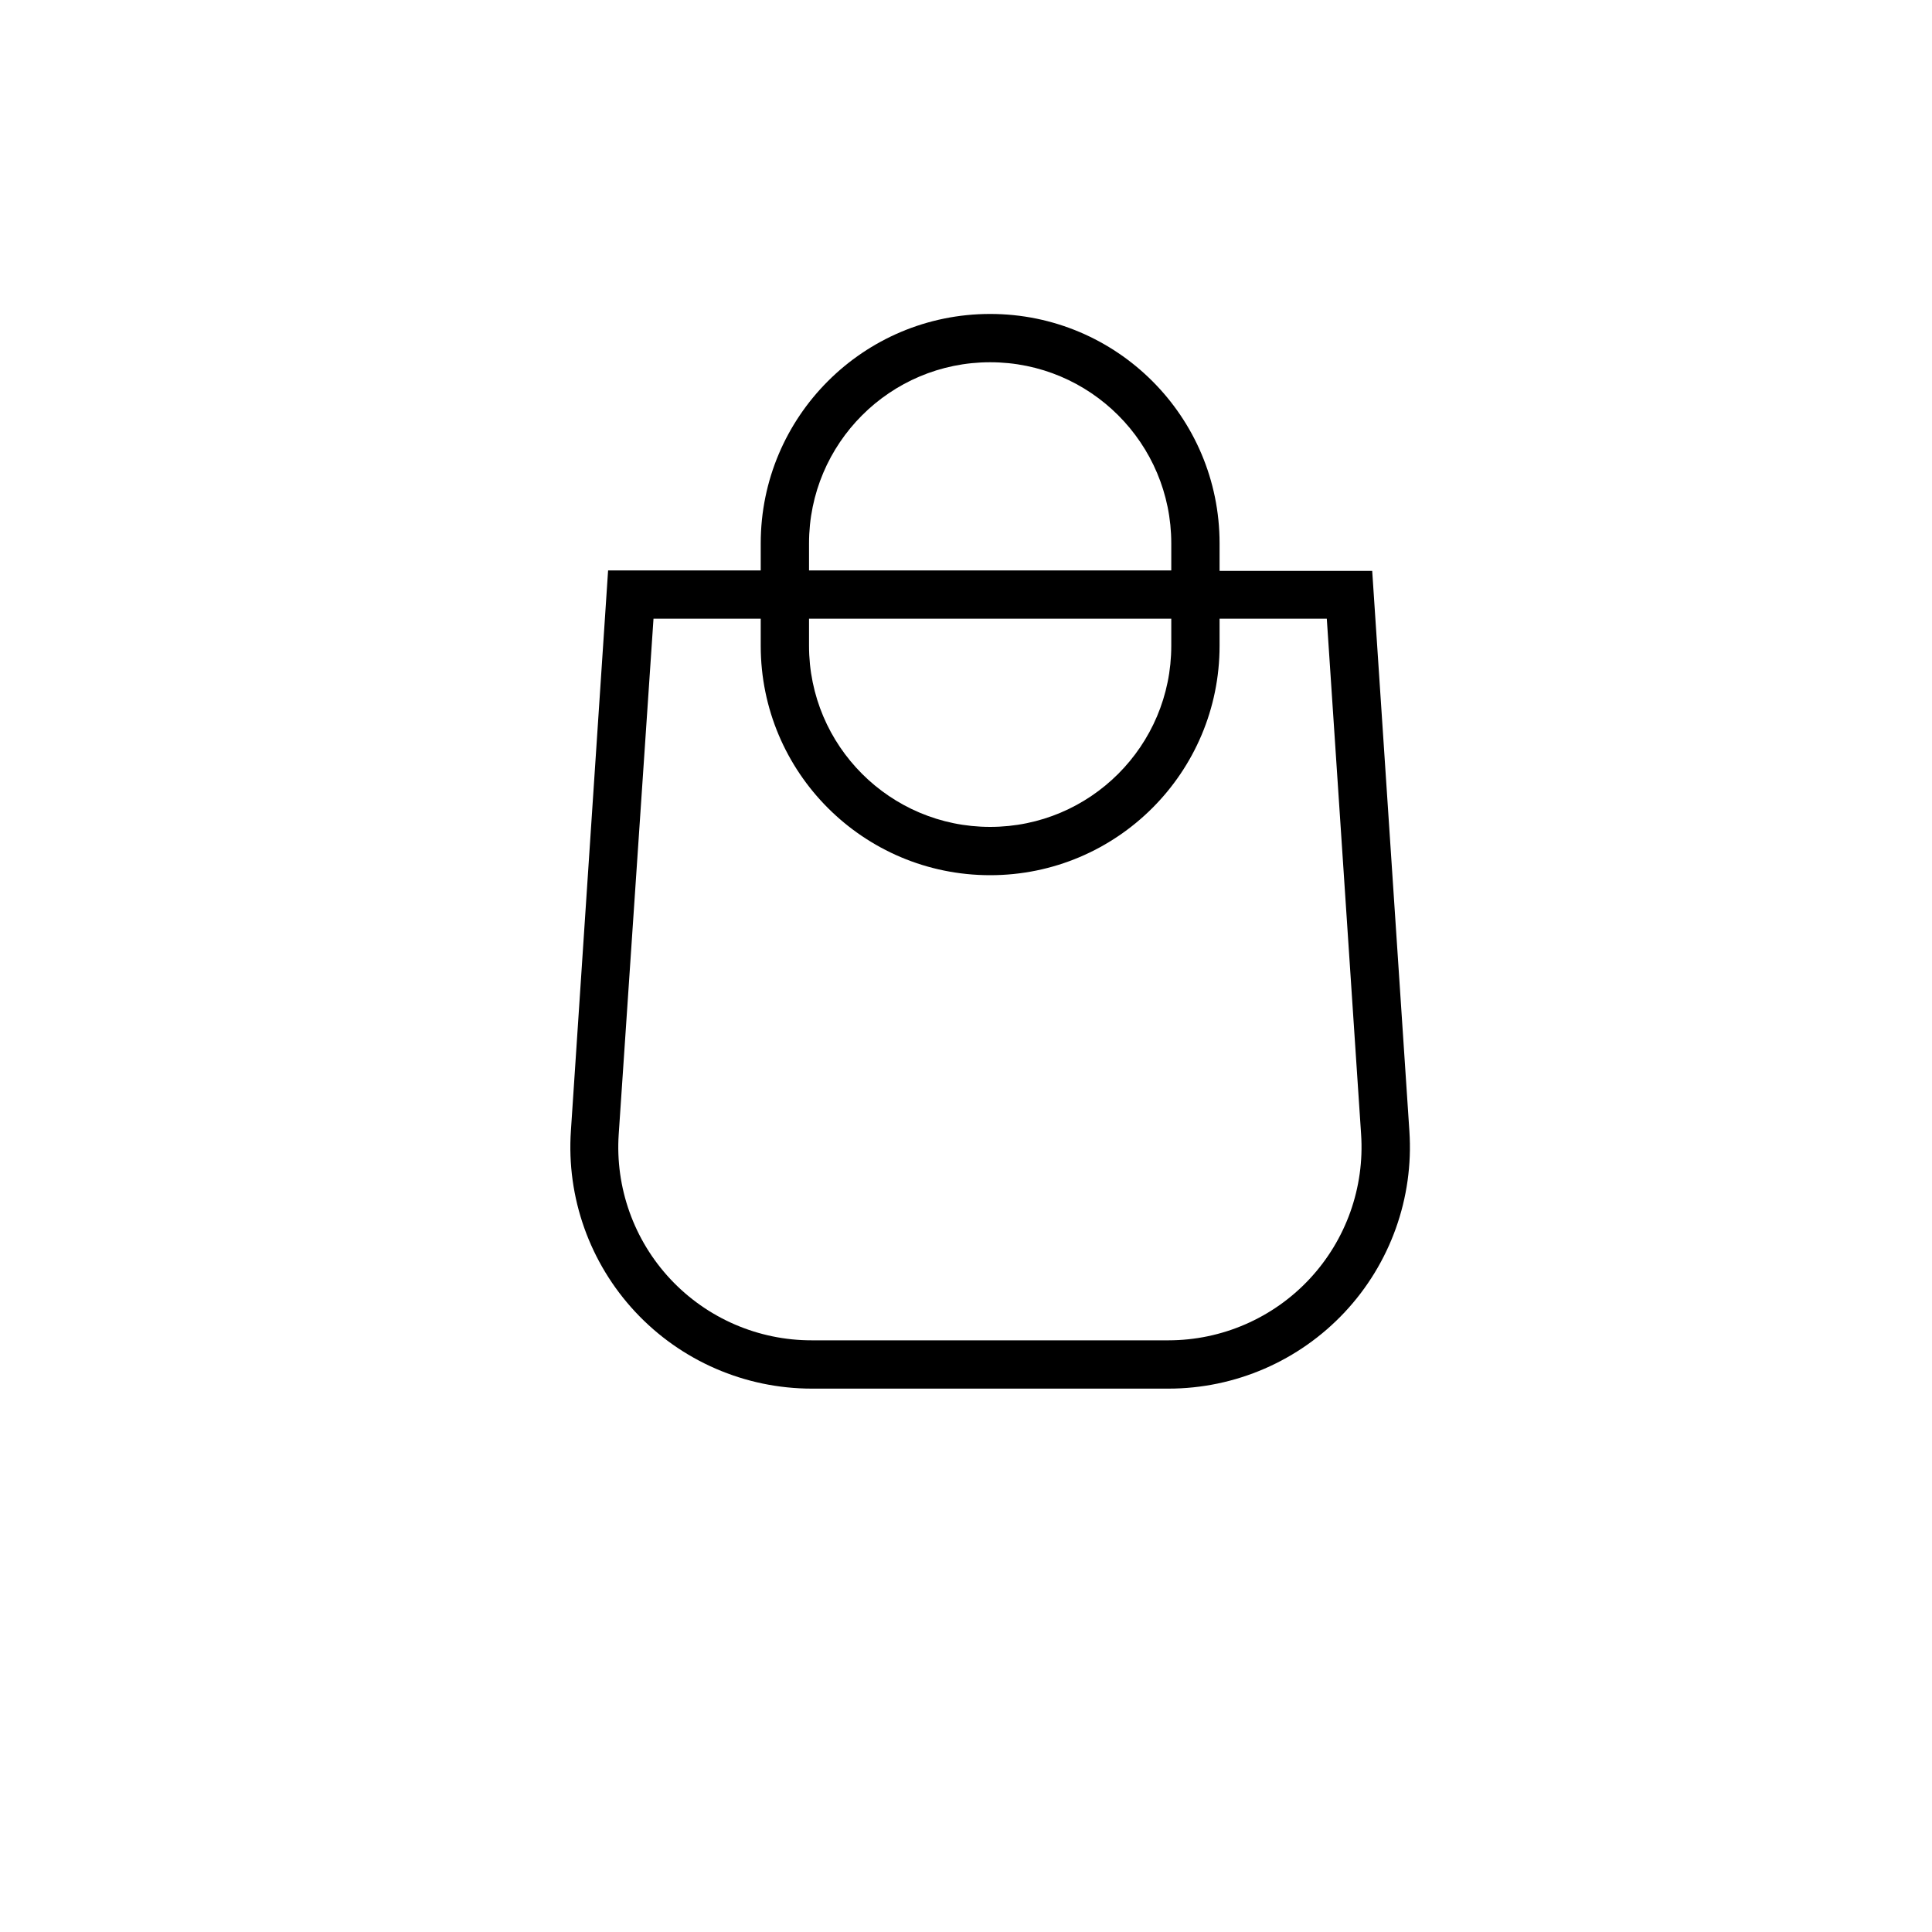
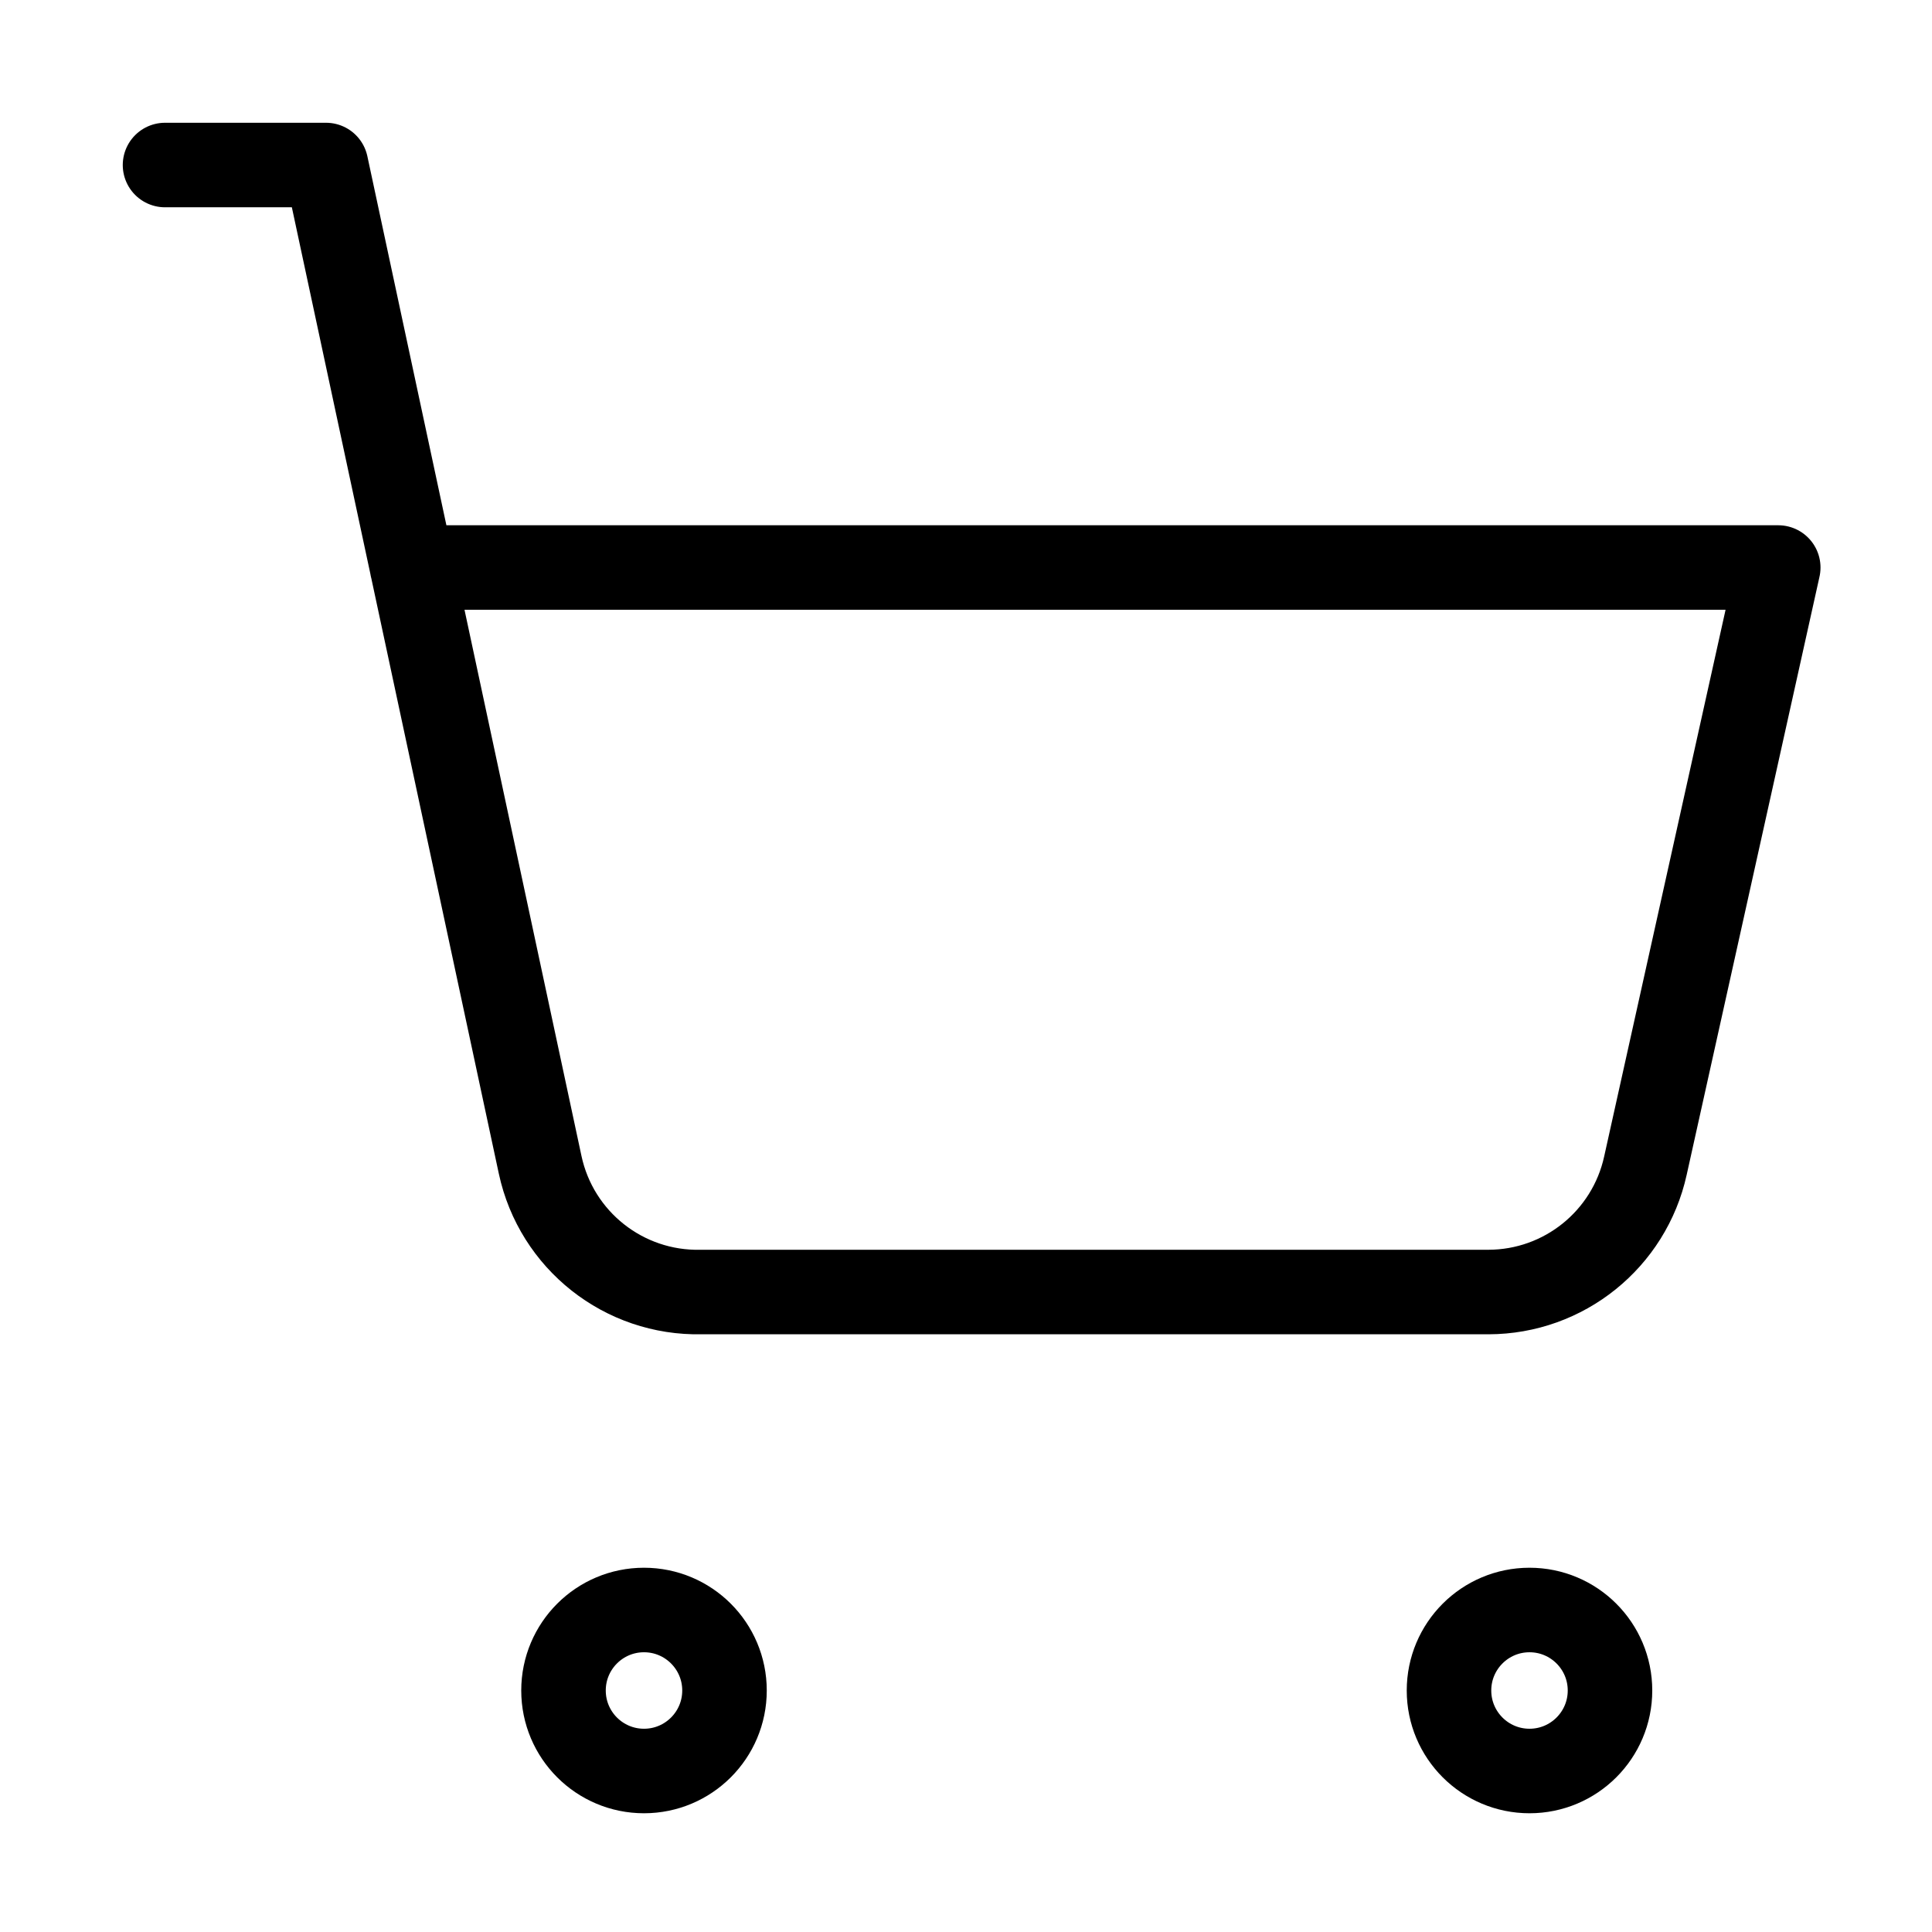
- <svg xmlns="http://www.w3.org/2000/svg" fill="none" class="icon icon-cart" viewBox="0 0 40 40">
-   <path fill="currentColor" fill-rule="evenodd" d="M20.5 6.5a4.75 4.75 0 0 0-4.75 4.75v.56h-3.16l-.77 11.6a5 5 0 0 0 4.99 5.34h7.38a5 5 0 0 0 4.99-5.33l-.77-11.6h-3.16v-.57A4.75 4.75 0 0 0 20.5 6.5m3.75 5.31v-.56a3.75 3.75 0 1 0-7.5 0v.56zm-7.5 1h7.5v.56a3.75 3.75 0 1 1-7.5 0zm-1 0v.56a4.75 4.75 0 1 0 9.5 0v-.56h2.22l.71 10.67a4 4 0 0 1-3.99 4.27h-7.38a4 4 0 0 1-4-4.27l.72-10.67z" />
+ <svg xmlns="http://www.w3.org/2000/svg" width="16" height="16" viewBox="0 0 24 24" fill="none" stroke="currentColor" stroke-width="1.05" stroke-linecap="round" stroke-linejoin="round" class="lucide lucide-shopping-cart-icon lucide-shopping-cart">
+   <circle cx="8" cy="21" r="1" />
+   <circle cx="19" cy="21" r="1" />
+   <path d="M2.05 2.05h2l2.66 12.42a2 2 0 0 0 2 1.58h9.78a2 2 0 0 0 1.95-1.57l1.65-7.43H5.12" />
</svg>
